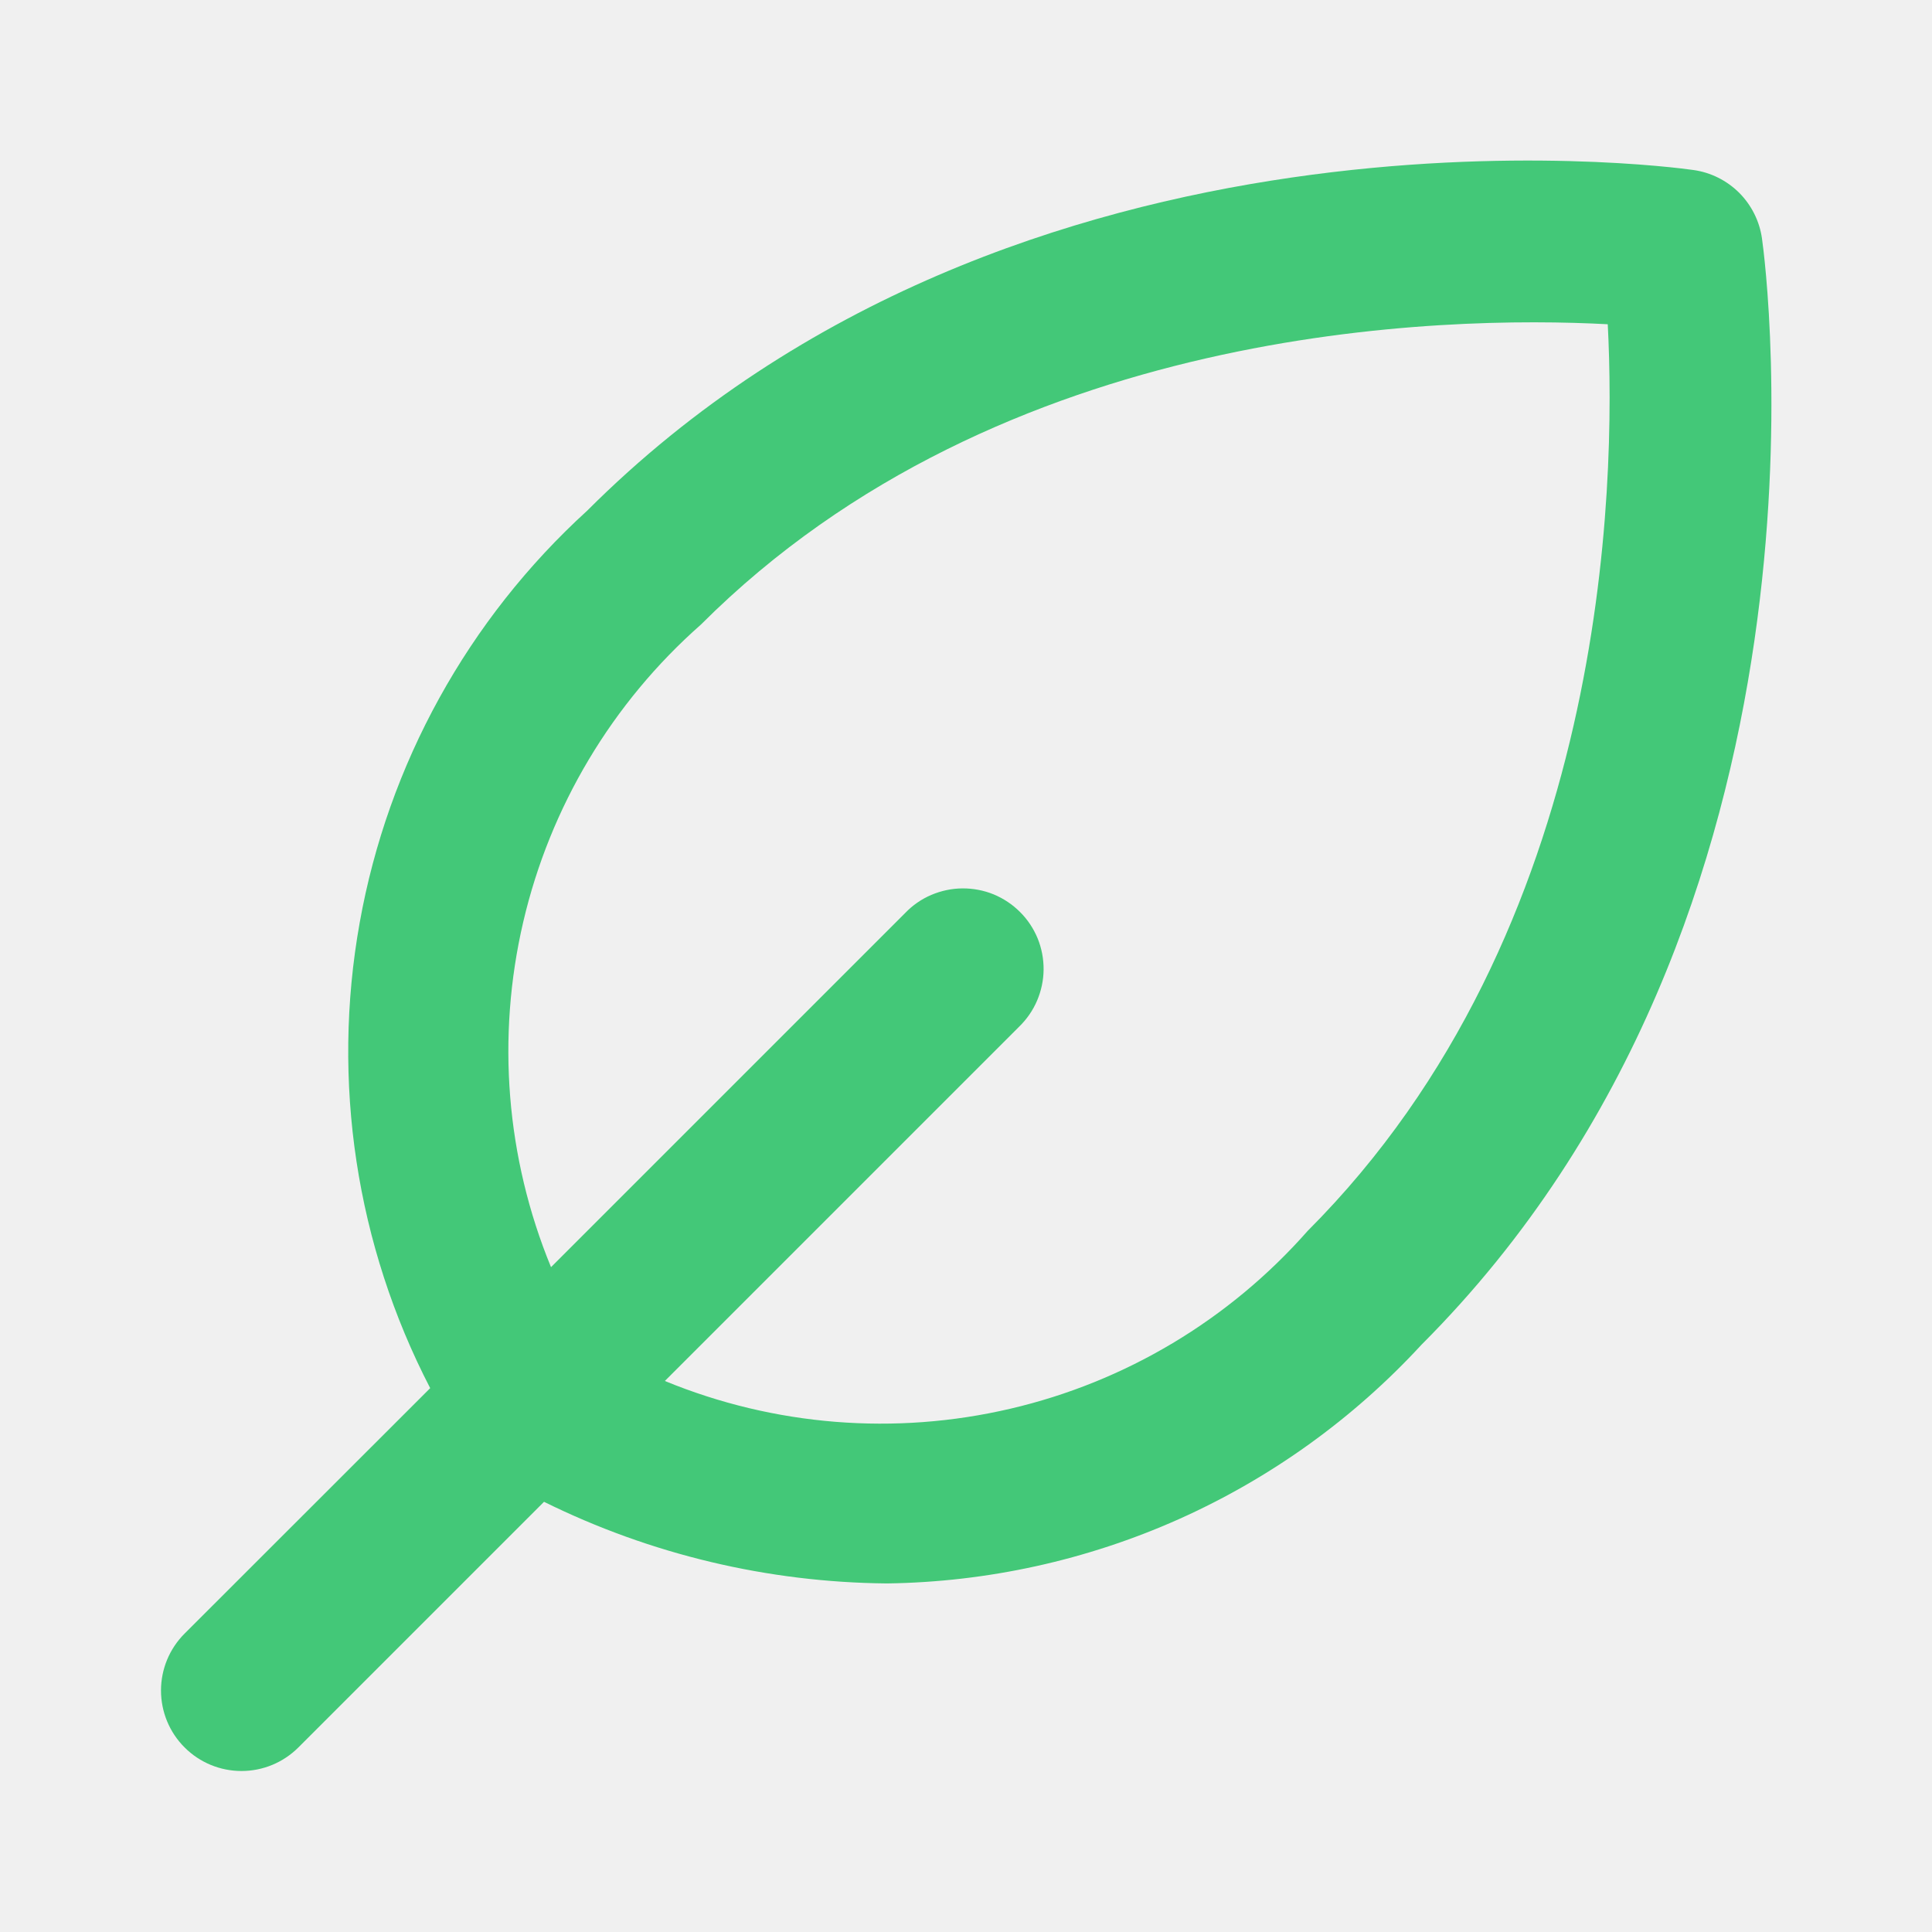
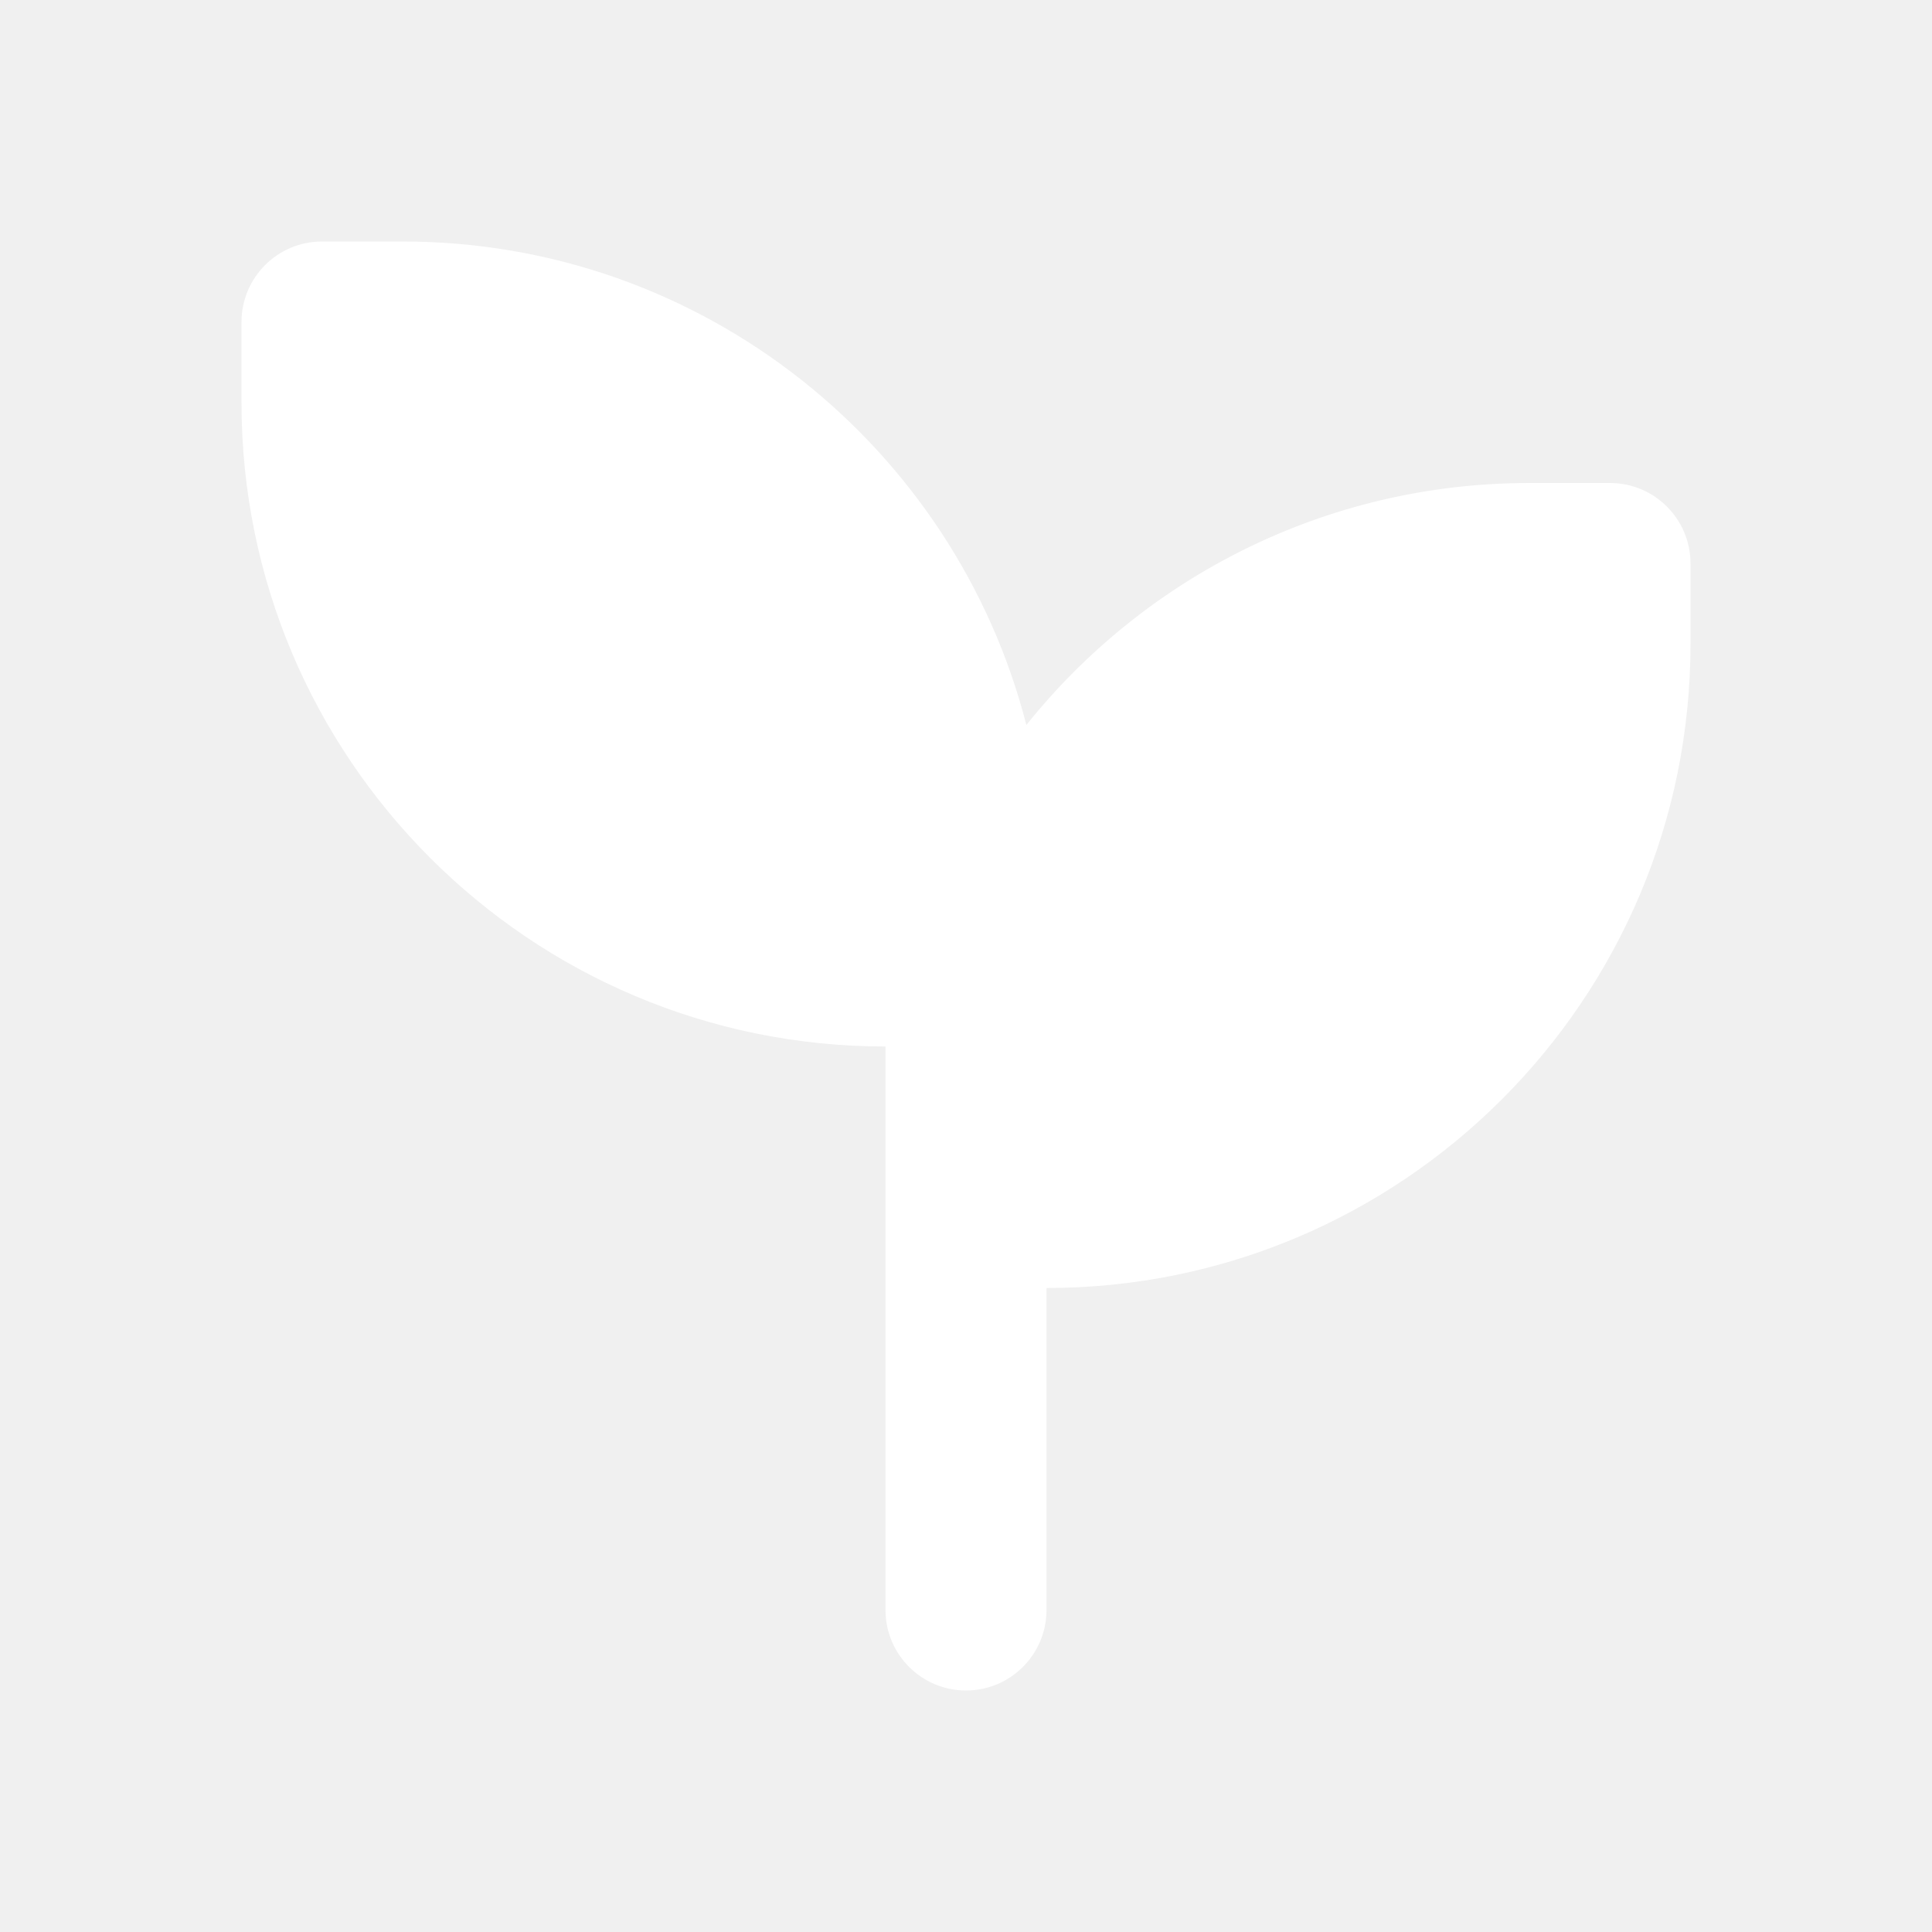
<svg xmlns="http://www.w3.org/2000/svg" width="24" height="24" viewBox="0 0 24 24" fill="none">
-   <path d="M2.293 21.707C2.48 21.895 2.735 22 3 22C3.265 22 3.519 21.895 3.707 21.707L6.758 18.656C8.084 19.311 9.54 19.657 11.019 19.67C12.268 19.653 13.502 19.381 14.643 18.872C15.784 18.362 16.81 17.625 17.657 16.706C23 11.361 21.936 3.3 21.888 2.963C21.858 2.748 21.758 2.549 21.605 2.395C21.451 2.242 21.252 2.142 21.037 2.112C20.7 2.063 12.638 1 7.294 6.344C5.814 7.693 4.82 9.492 4.468 11.463C4.115 13.434 4.423 15.466 5.344 17.244L2.293 20.293C2.105 20.481 2 20.735 2 21C2 21.265 2.105 21.52 2.293 21.707ZM8.708 7.758C12.441 4.025 17.944 3.919 19.972 4.028C20.078 6.057 19.972 11.559 16.243 15.292C15.271 16.395 13.98 17.167 12.549 17.5C11.118 17.834 9.618 17.714 8.259 17.155L12.659 12.755C12.754 12.663 12.831 12.552 12.883 12.43C12.935 12.308 12.963 12.177 12.964 12.044C12.965 11.912 12.94 11.78 12.89 11.657C12.839 11.534 12.765 11.422 12.671 11.329C12.577 11.235 12.466 11.161 12.343 11.11C12.22 11.06 12.088 11.035 11.955 11.036C11.823 11.037 11.691 11.065 11.569 11.117C11.447 11.169 11.337 11.245 11.245 11.341L6.845 15.741C6.286 14.382 6.166 12.883 6.5 11.452C6.834 10.021 7.605 8.73 8.708 7.758Z" fill="#43C878" />
+   <path d="M4 3C3.448 3 3 3.448 3 4V5C3 9.418 6.582 13 11 13V20C11 20.552 11.448 21 12 21C12.552 21 13 20.552 13 20V16C17.418 16 21 12.418 21 8V7C21 6.448 20.552 6 20 6H19C16.471 6 14.216 7.174 12.75 9.006C11.864 5.553 8.73 3 5 3H4Z" fill="white" />
</svg>
